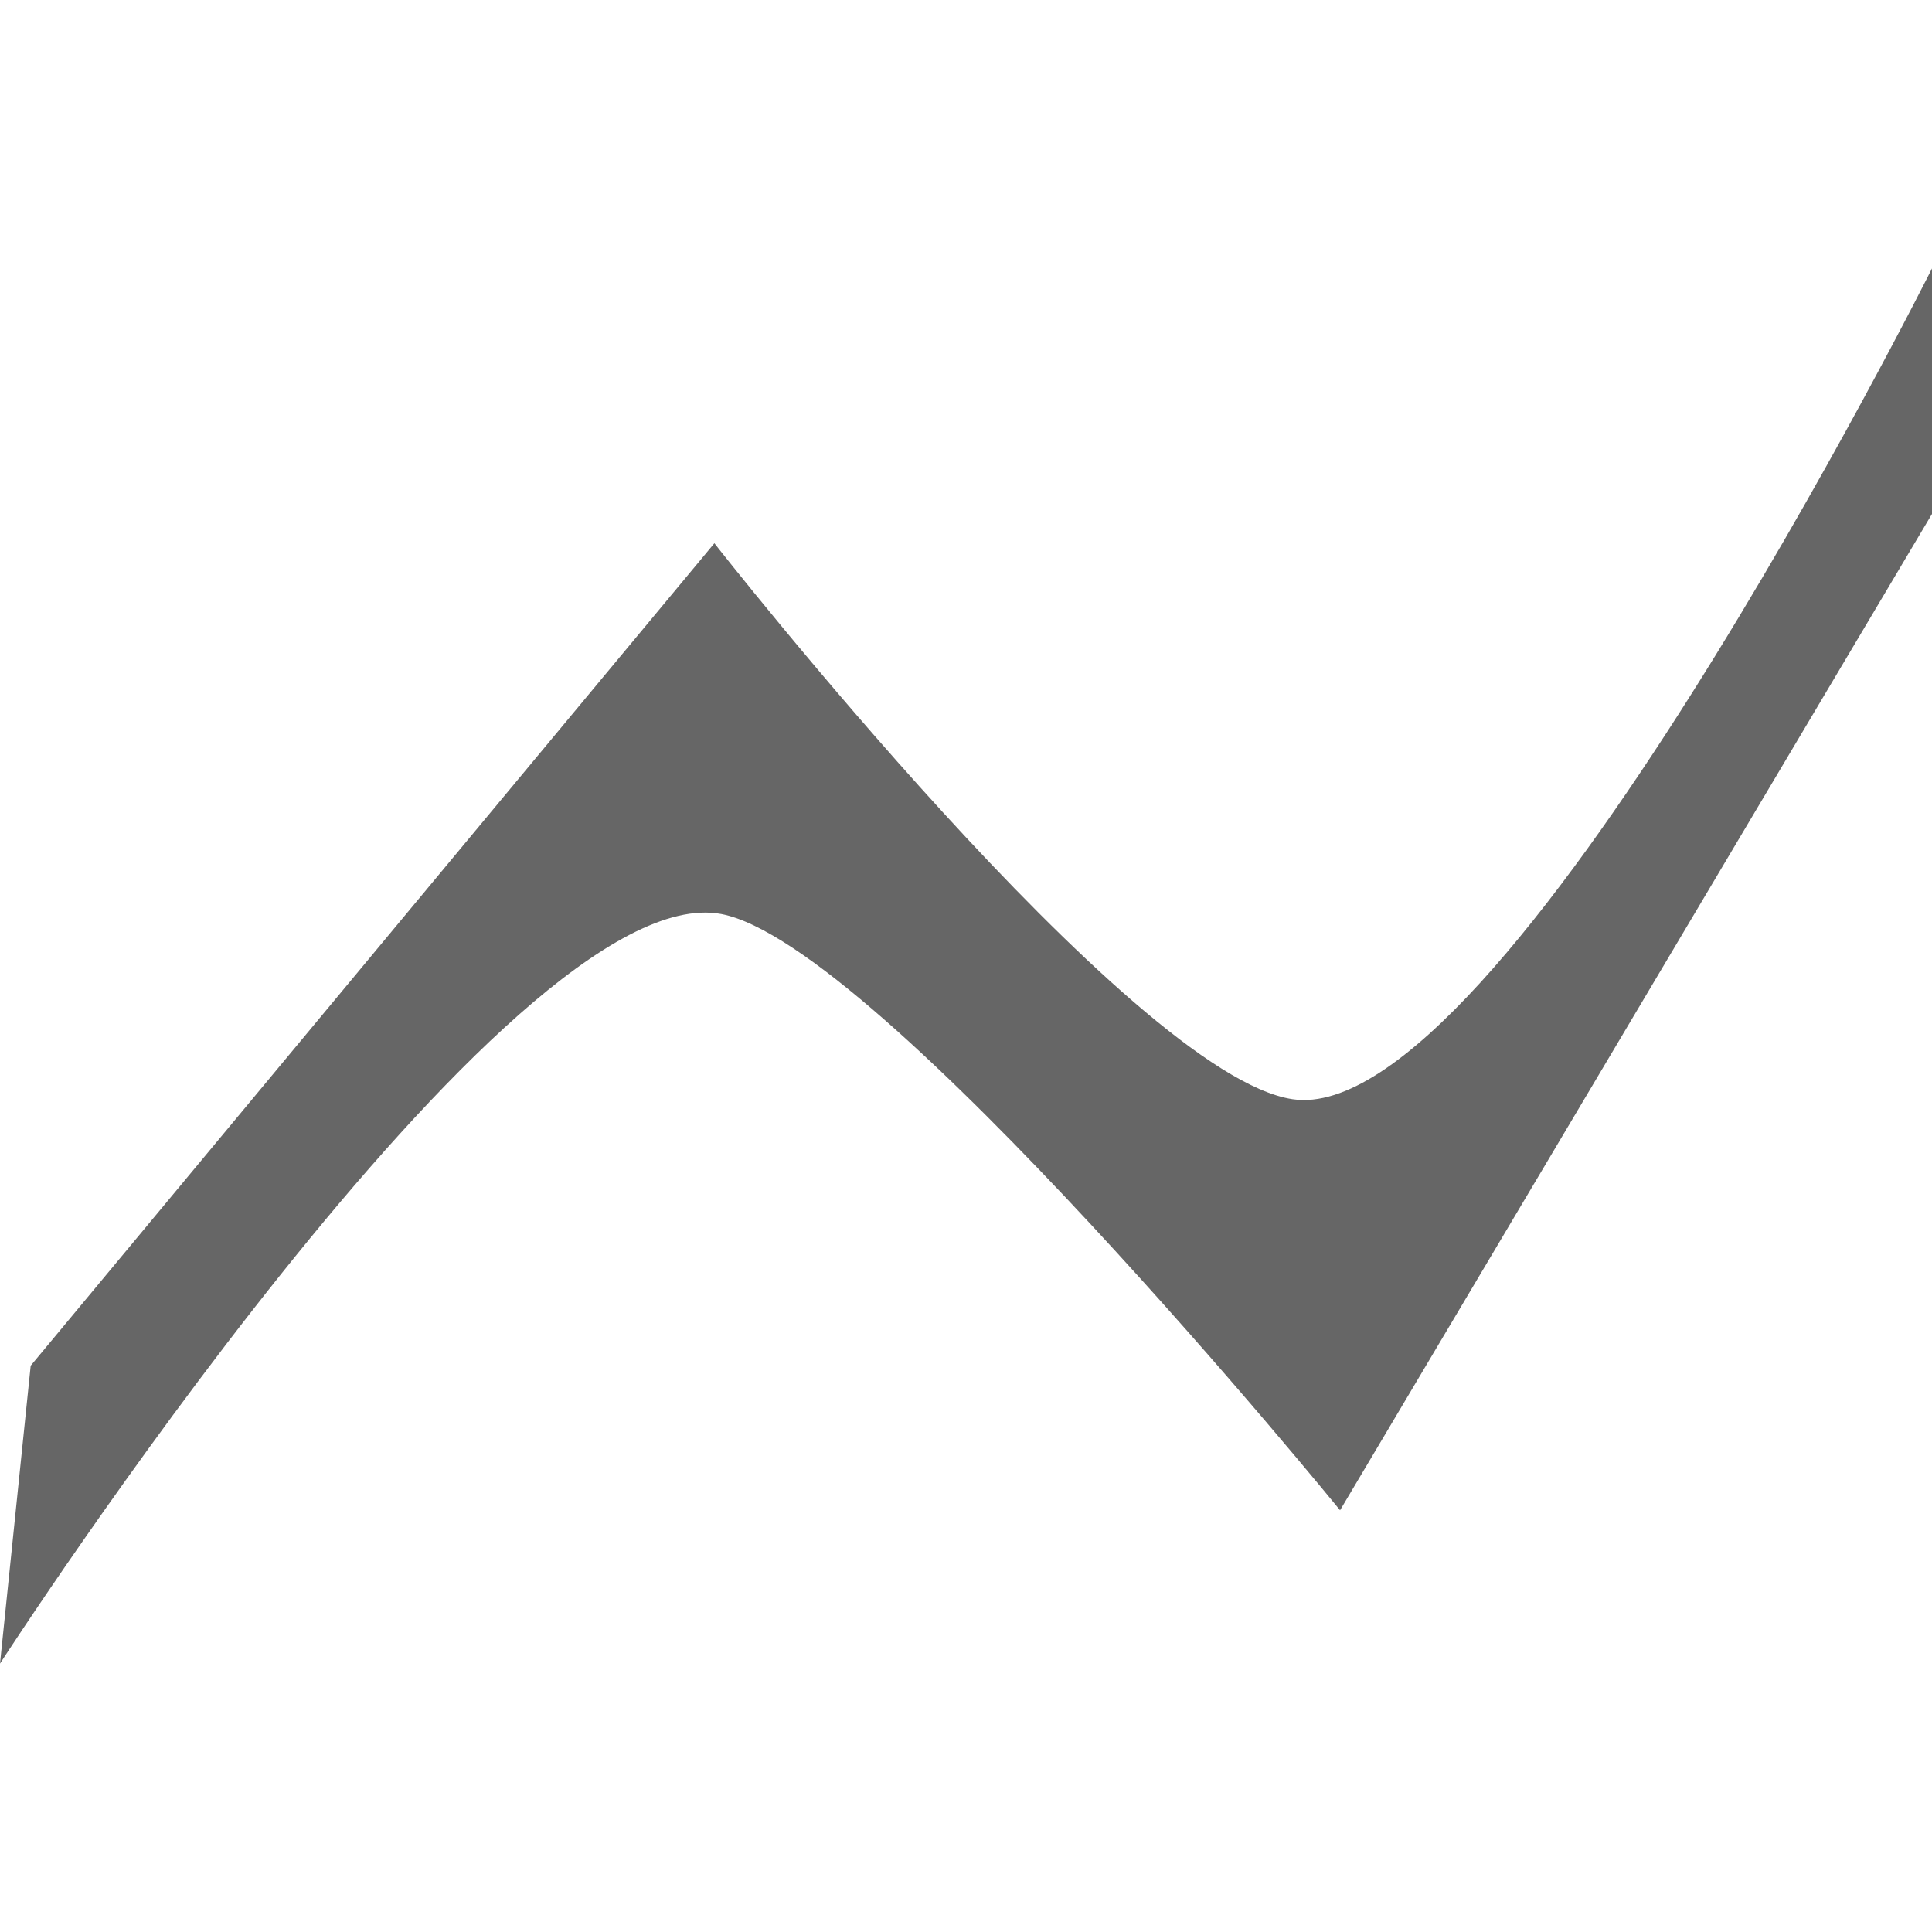
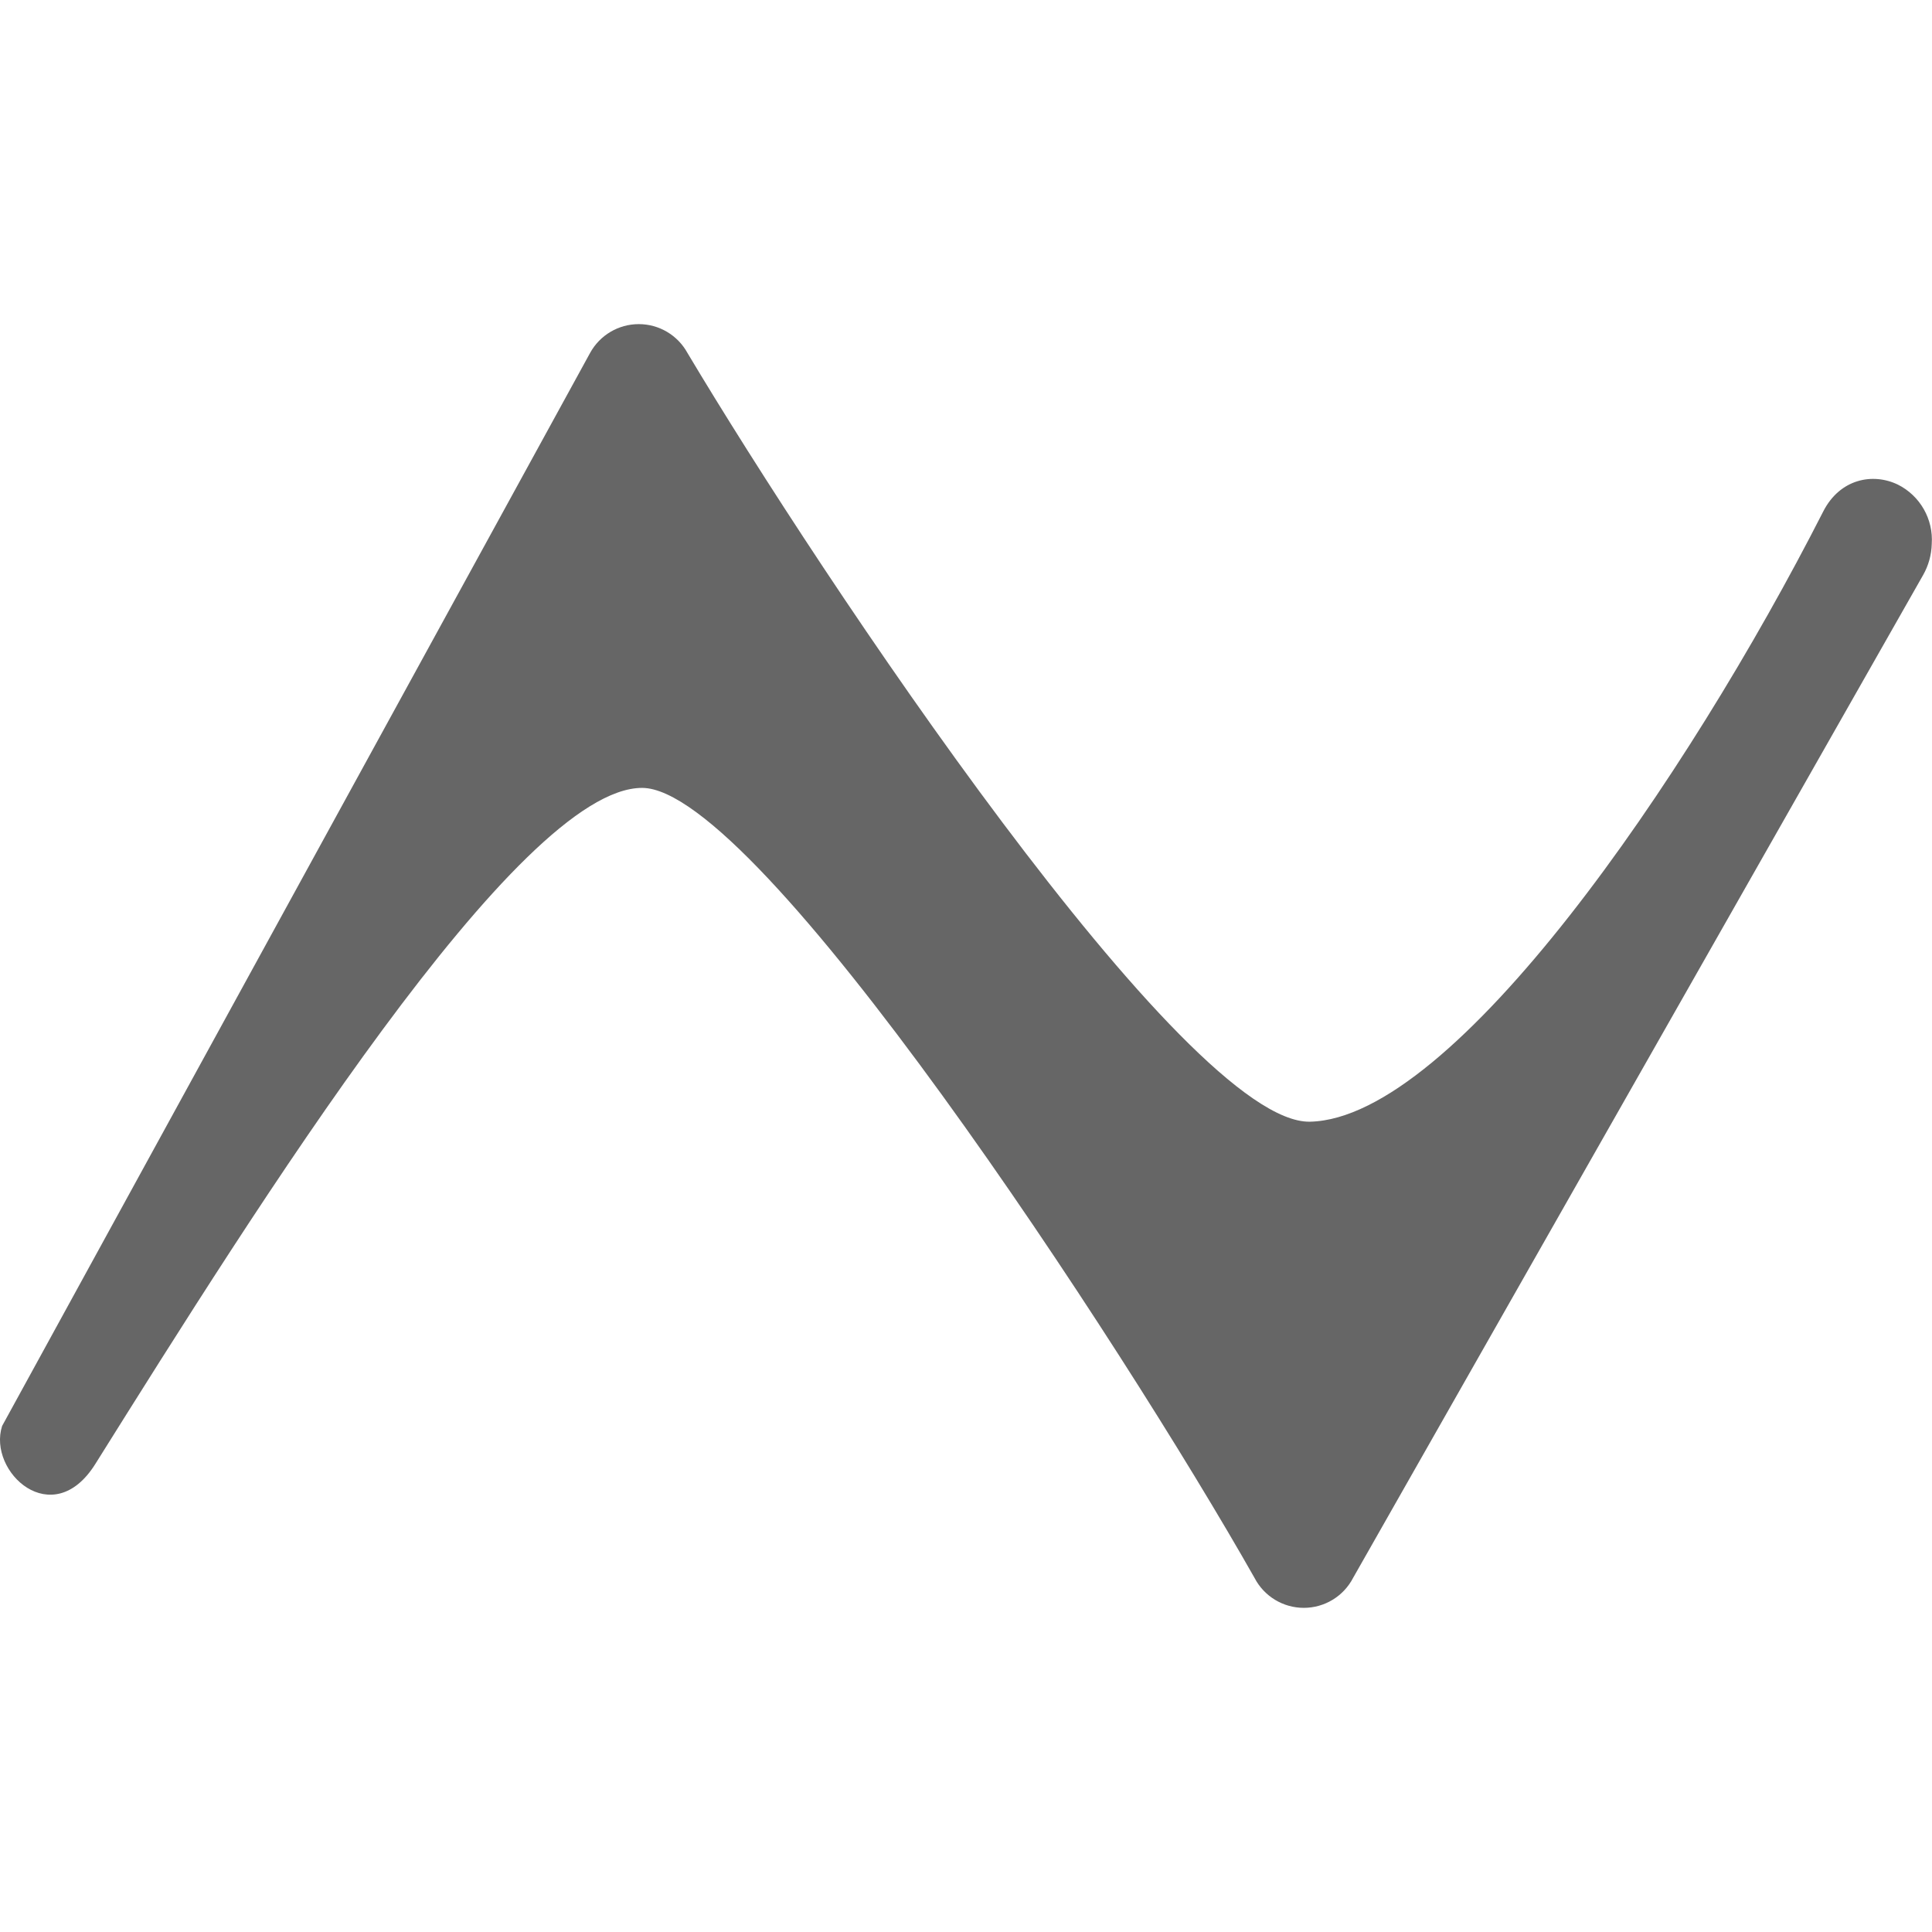
- <svg xmlns="http://www.w3.org/2000/svg" viewBox="0 0 377.73 272.77" width="1em" height="1em">
+ <svg xmlns="http://www.w3.org/2000/svg" viewBox="0 0 382.76 254.31" width="1em" height="1em">
  <defs>
    <style>.cls-1{fill:#666666;}</style>
  </defs>
  <g id="Layer_2" data-name="Layer 2">
    <g id="Layer_1-2" data-name="Layer 1">
-       <path class="cls-1" d="M377.73,48V0s-84.23,168.46-125,162.43c-31.64-4.68-113.06-108.7-113.06-108.7L6,214.53,0,272.77S99.58,118.5,141,126.22C171.82,132,262,242.79,262,242.79Z" />
+       <path class="cls-1" d="M.42,218.28c-2.92,9.08,10,21.06,18.46,7.54,31.94-51,83.83-133.95,108.33-133.95,23,0,95.16,110.28,121.33,156.51a11,11,0,0,0,19.53,0L381,49.7a13.15,13.15,0,0,0,1.71-6.16h0a12.21,12.21,0,0,0-6.7-11.75c-5-2.42-11.51-1.13-14.79,5.3C334.2,90.15,288.09,157.33,259.55,158,235,158.55,162.68,50.11,136.19,5.69a11,11,0,0,0-19.28,0" />
    </g>
  </g>
</svg>
